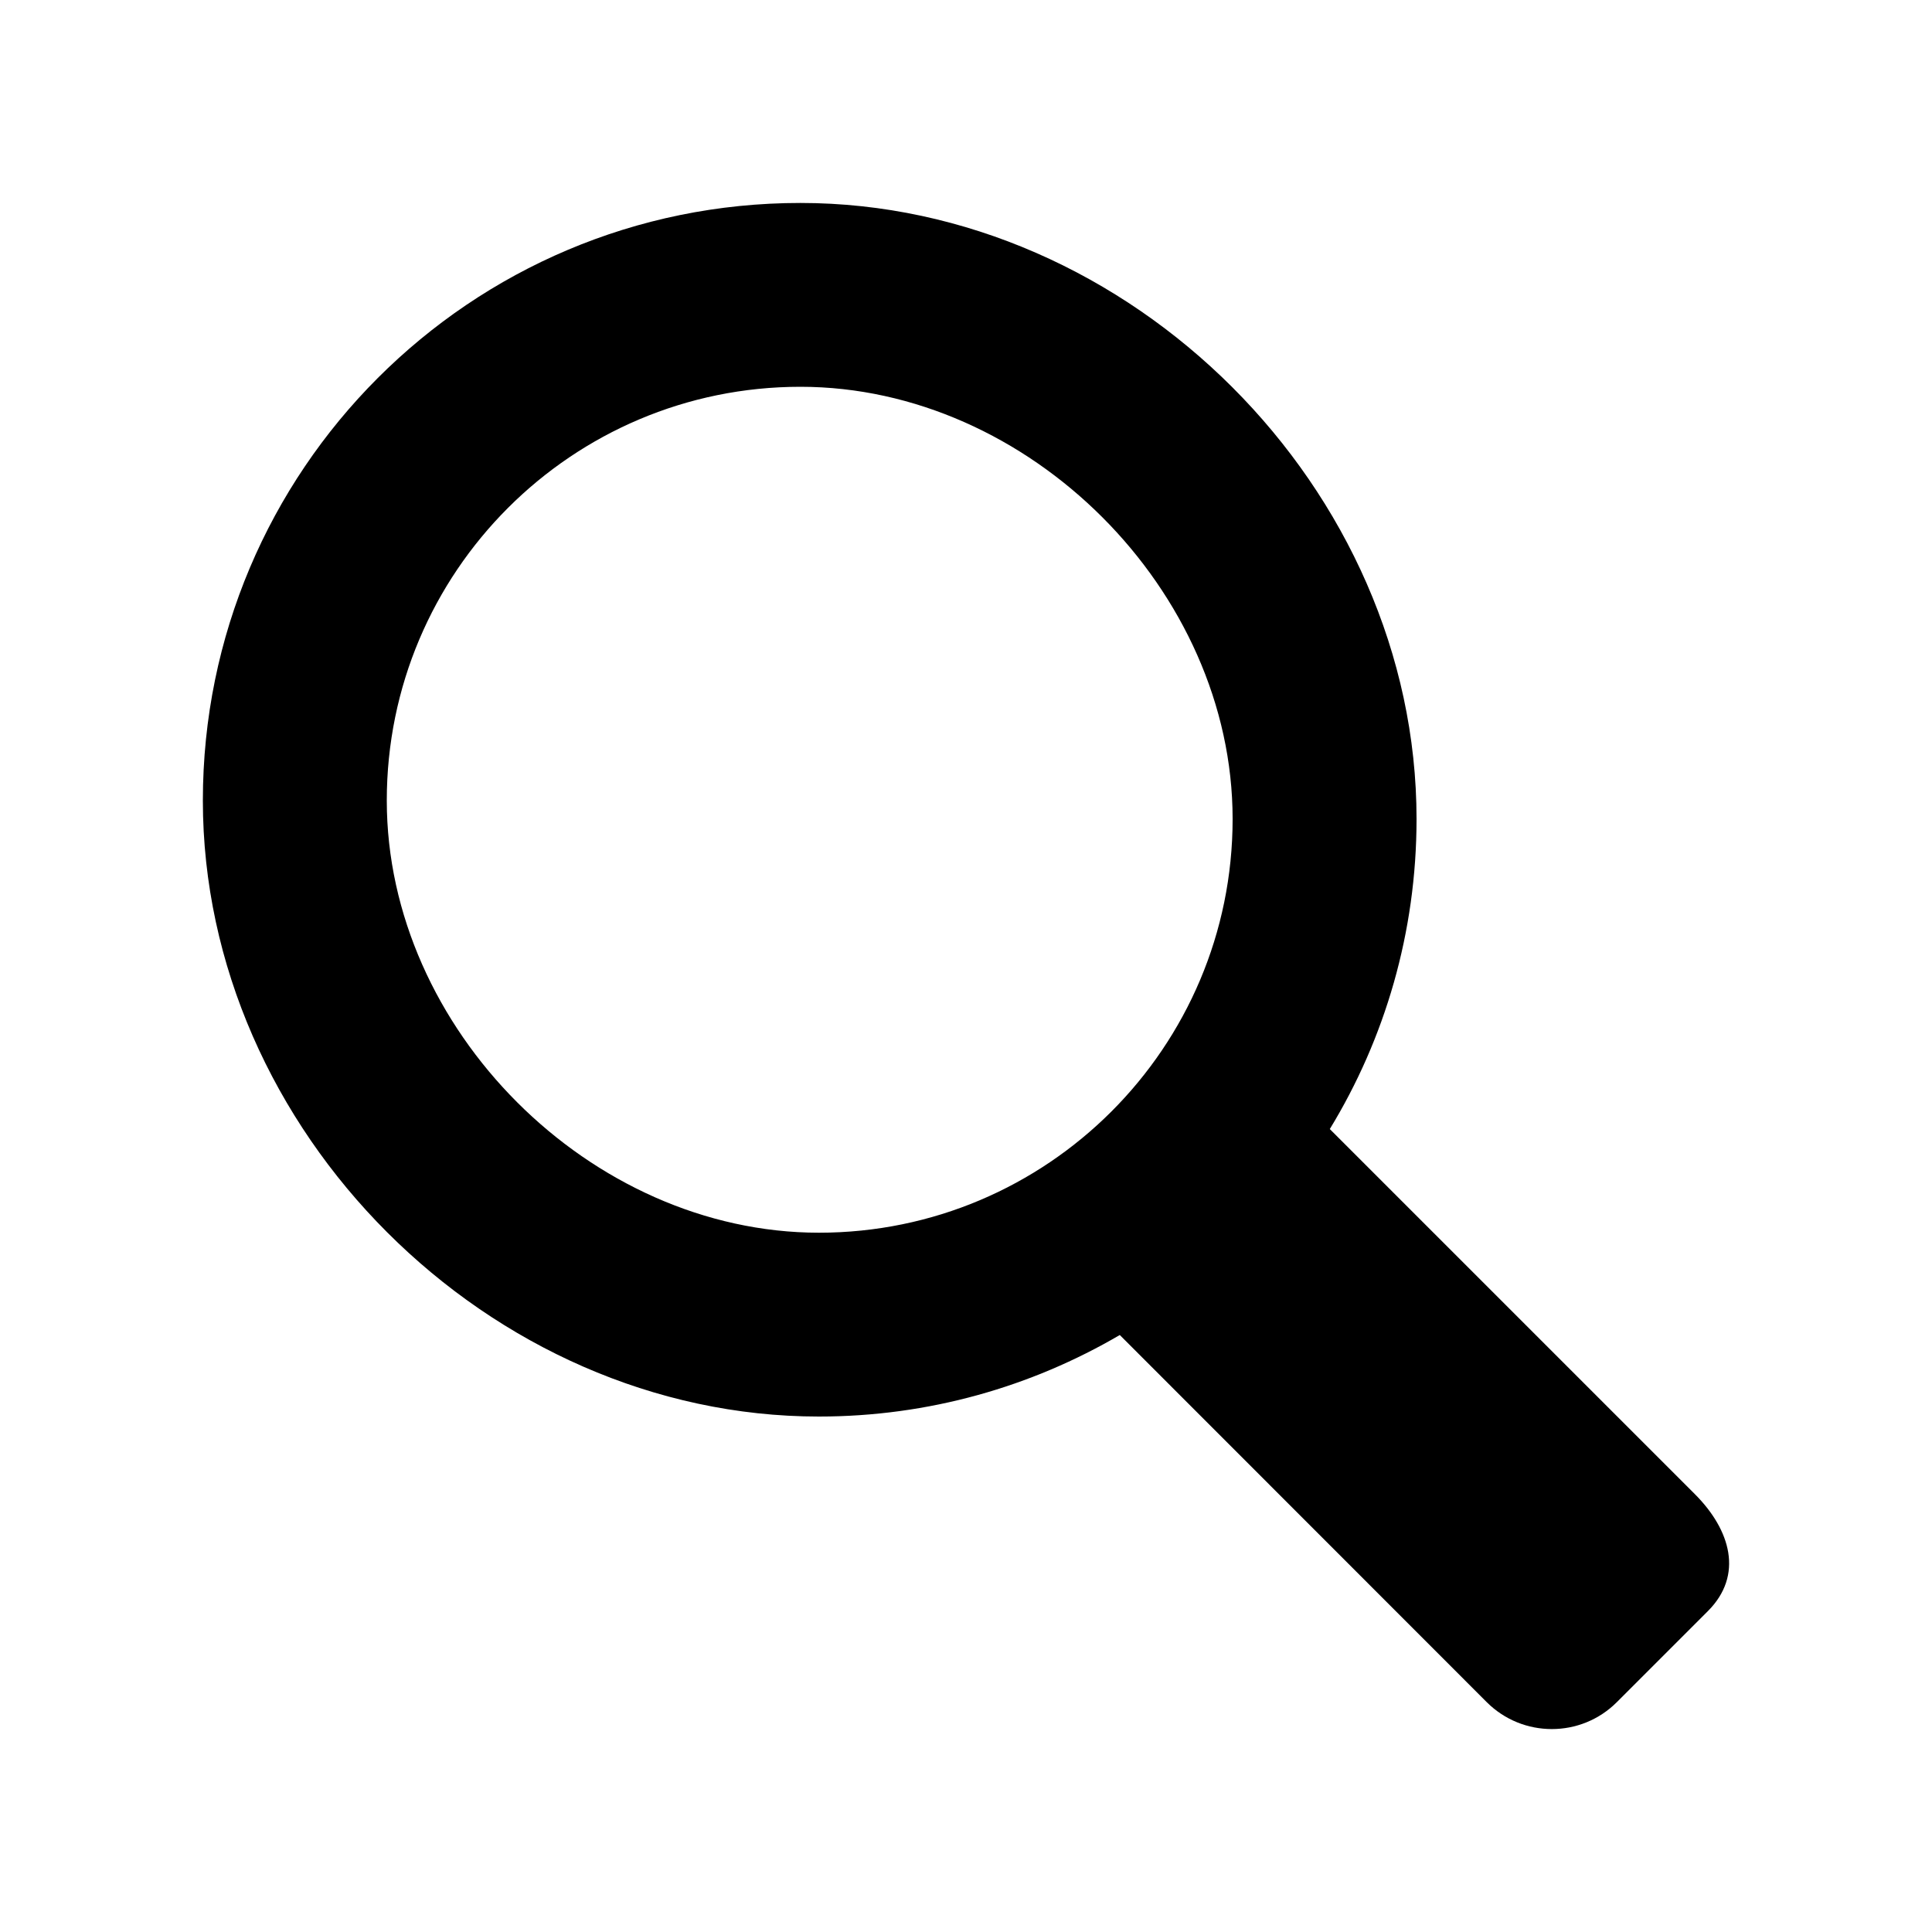
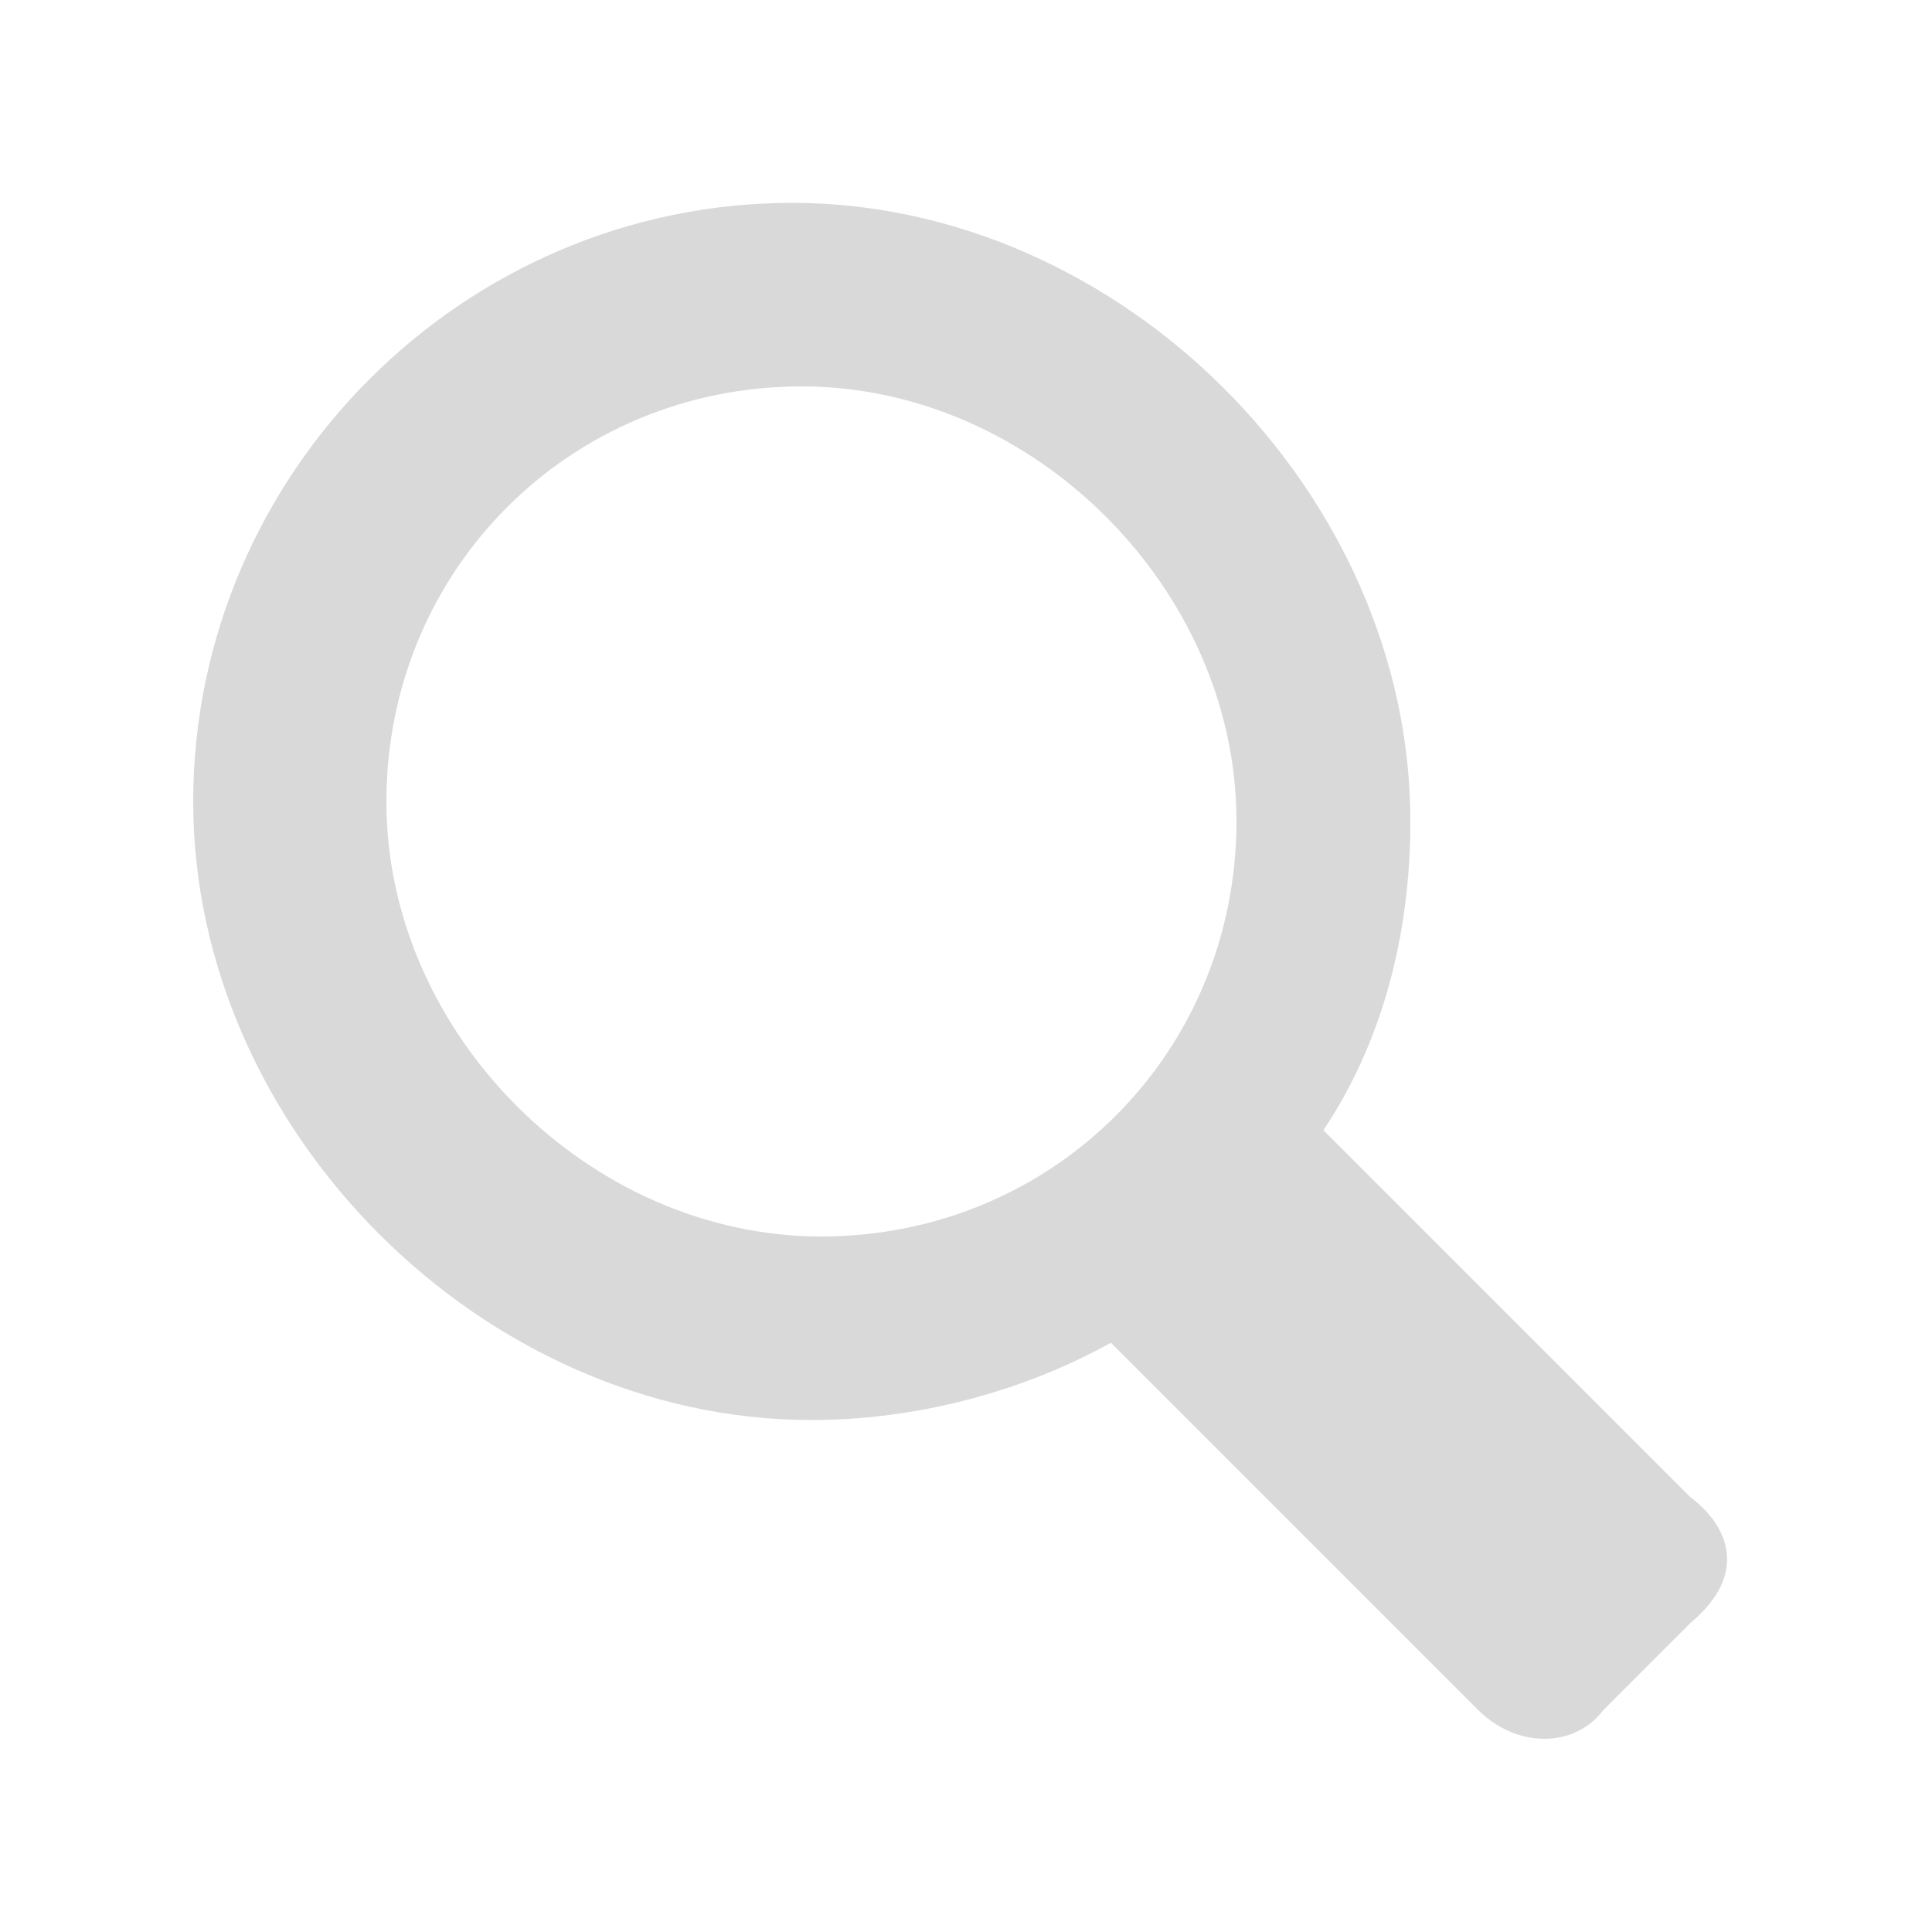
- <svg xmlns="http://www.w3.org/2000/svg" version="1.1" id="Magnifying_glass" x="0px" y="0px" viewBox="0 0 20 20" enable-background="new 0 0 20 20" xml:space="preserve">
-   <path d="M17.545,15.467l-3.779-3.779c0.57-0.935,0.898-2.035,0.898-3.21c0-3.417-2.961-6.377-6.378-6.377  C4.869,2.1,2.1,4.87,2.1,8.287c0,3.416,2.961,6.377,6.377,6.377c1.137,0,2.2-0.309,3.115-0.844l3.799,3.801  c0.372,0.371,0.975,0.371,1.346,0l0.943-0.943C18.051,16.307,17.916,15.838,17.545,15.467z M4.004,8.287  c0-2.366,1.917-4.283,4.282-4.283c2.366,0,4.474,2.107,4.474,4.474c0,2.365-1.918,4.283-4.283,4.283  C6.111,12.76,4.004,10.652,4.004,8.287z" />
+ <svg xmlns="http://www.w3.org/2000/svg" version="1.1" id="Magnifying_glass" x="0px" y="0px" viewBox="0 0 20 20" style="enable-background:new 0 0 20 20;" xml:space="preserve">
+   <style type="text/css">
+ 	.st0{fill:#D9D9D9;}
+ </style>
+   <path class="st0" d="M17.5,15.5l-3.8-3.8c0.6-0.9,0.9-2,0.9-3.2c0-3.4-3-6.4-6.4-6.4c-3.4,0-6.2,2.8-6.2,6.2c0,3.4,3,6.4,6.4,6.4  c1.1,0,2.2-0.3,3.1-0.8l3.8,3.8c0.4,0.4,1,0.4,1.3,0l0.9-0.9C18.1,16.3,17.9,15.8,17.5,15.5z M4,8.3C4,5.9,5.9,4,8.3,4  c2.4,0,4.5,2.1,4.5,4.5c0,2.4-1.9,4.3-4.3,4.3C6.1,12.8,4,10.7,4,8.3z" />
</svg>
